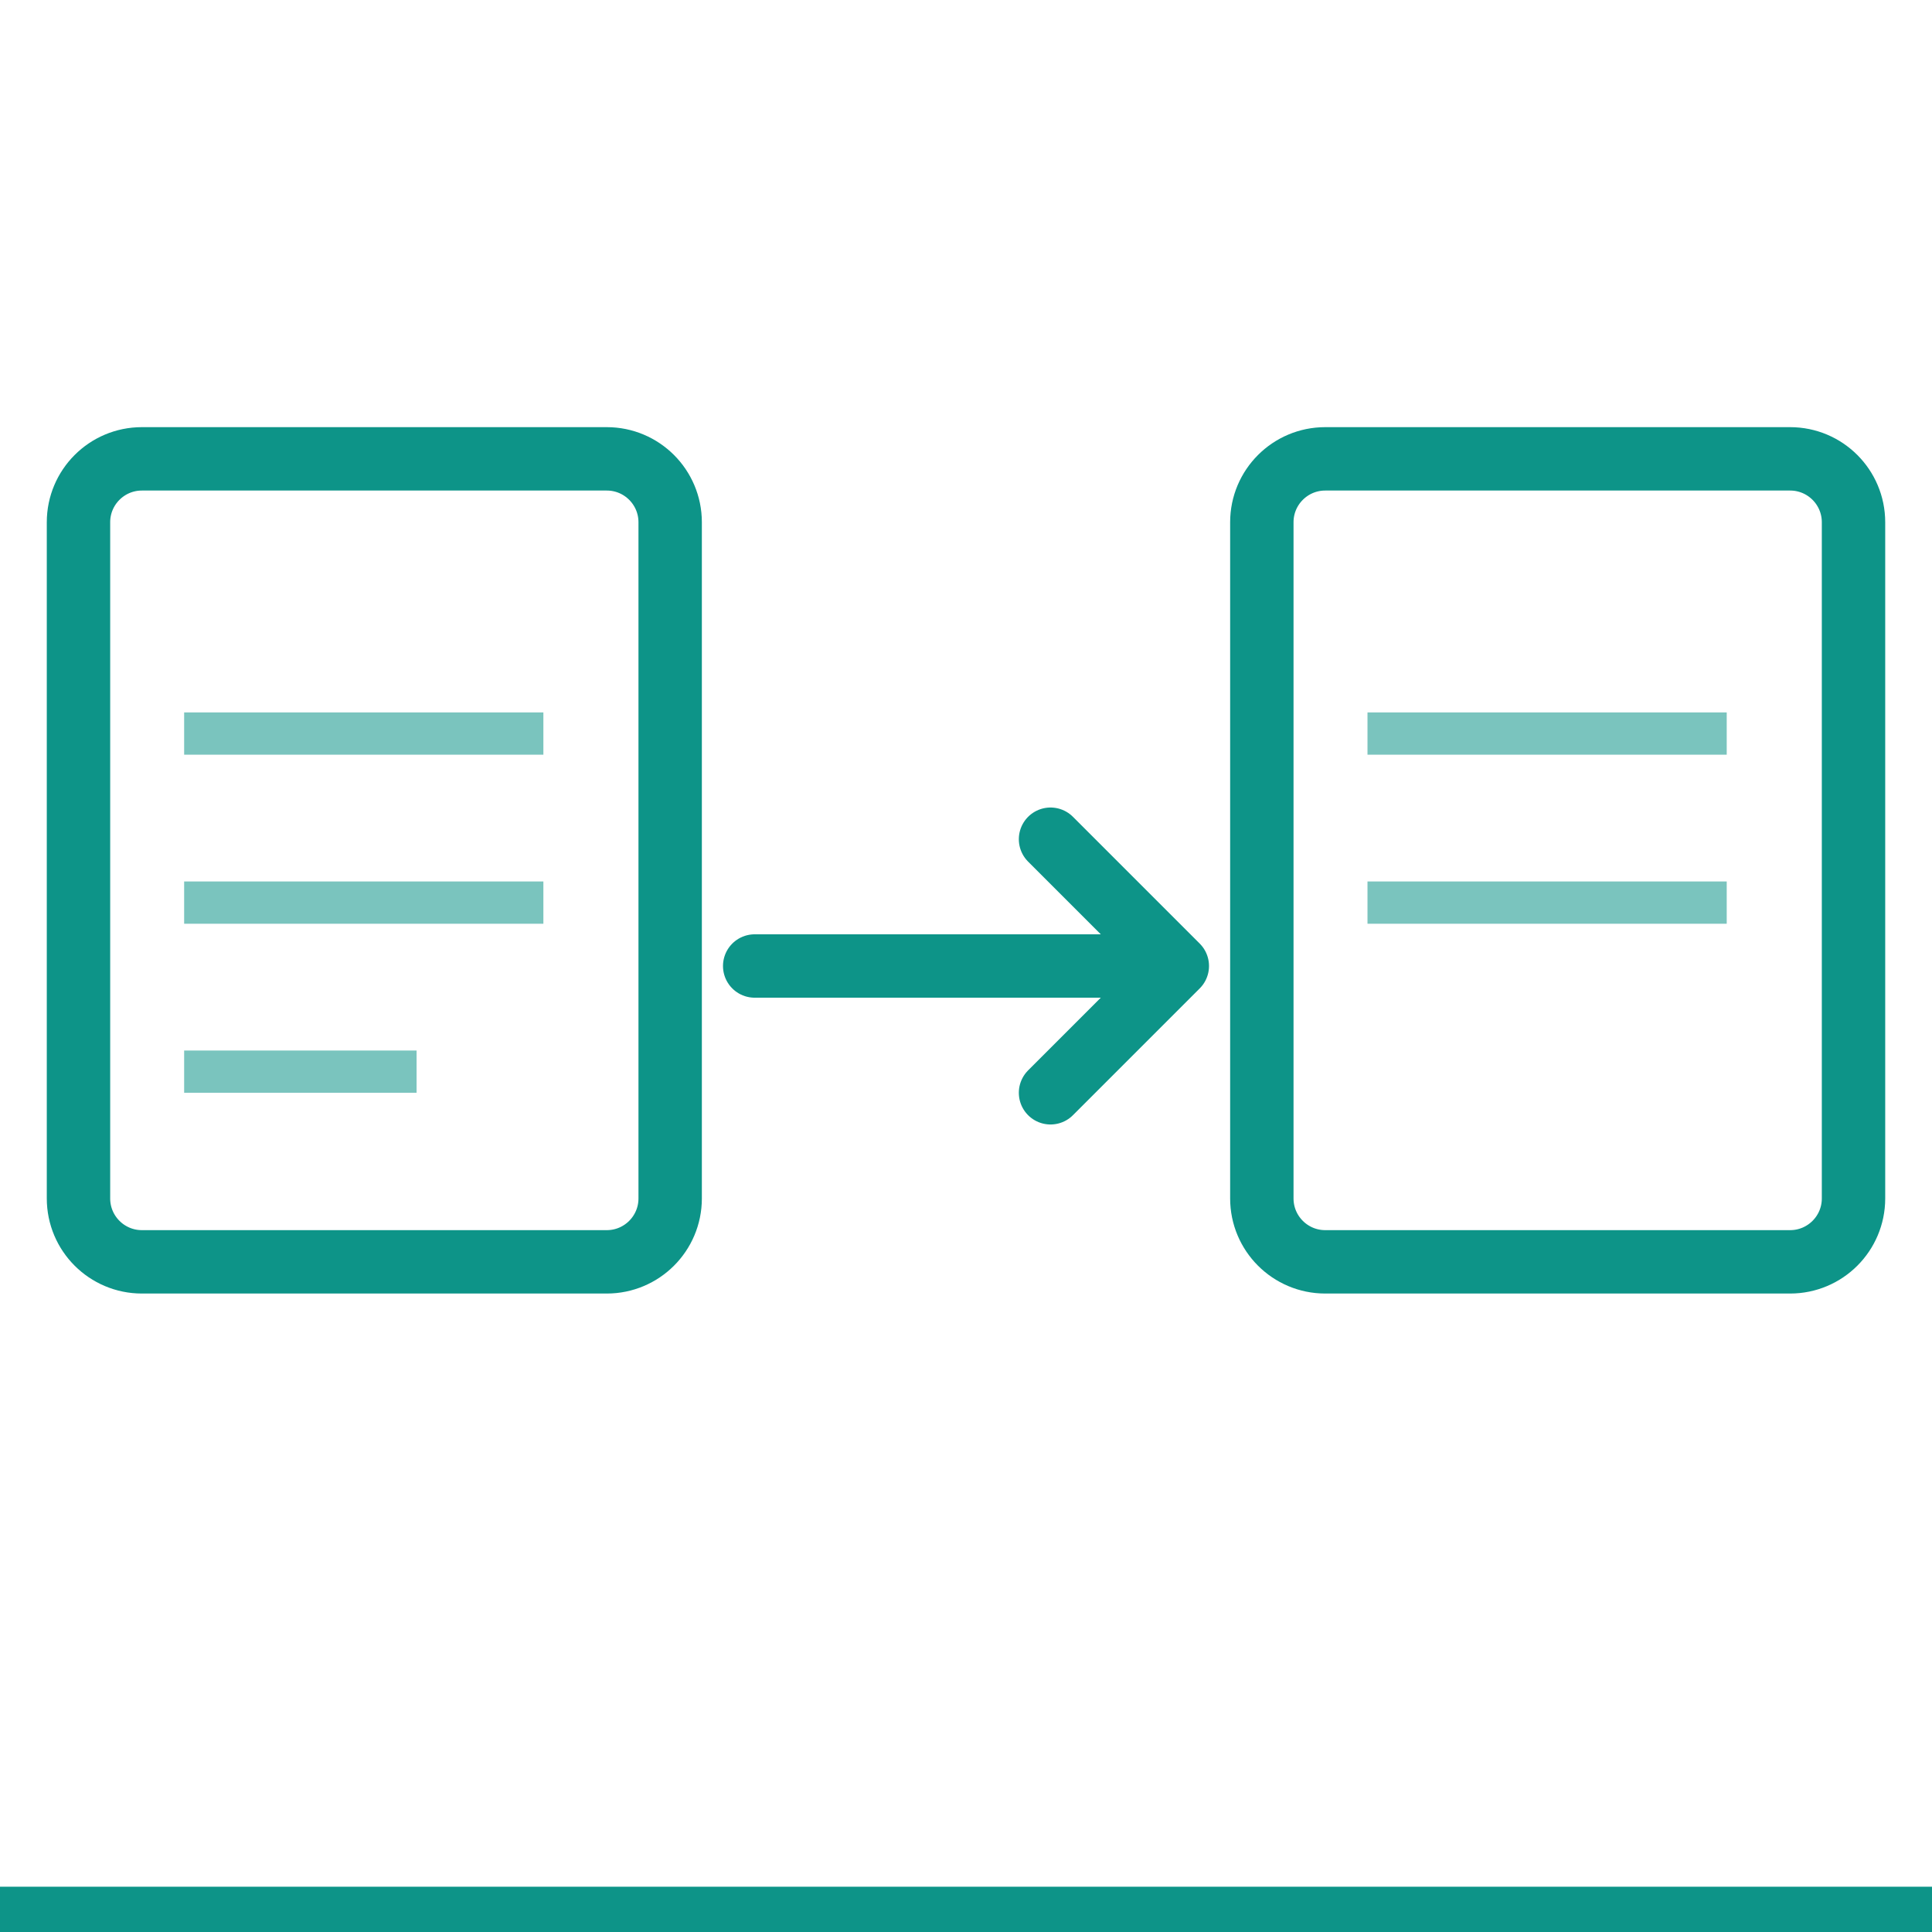
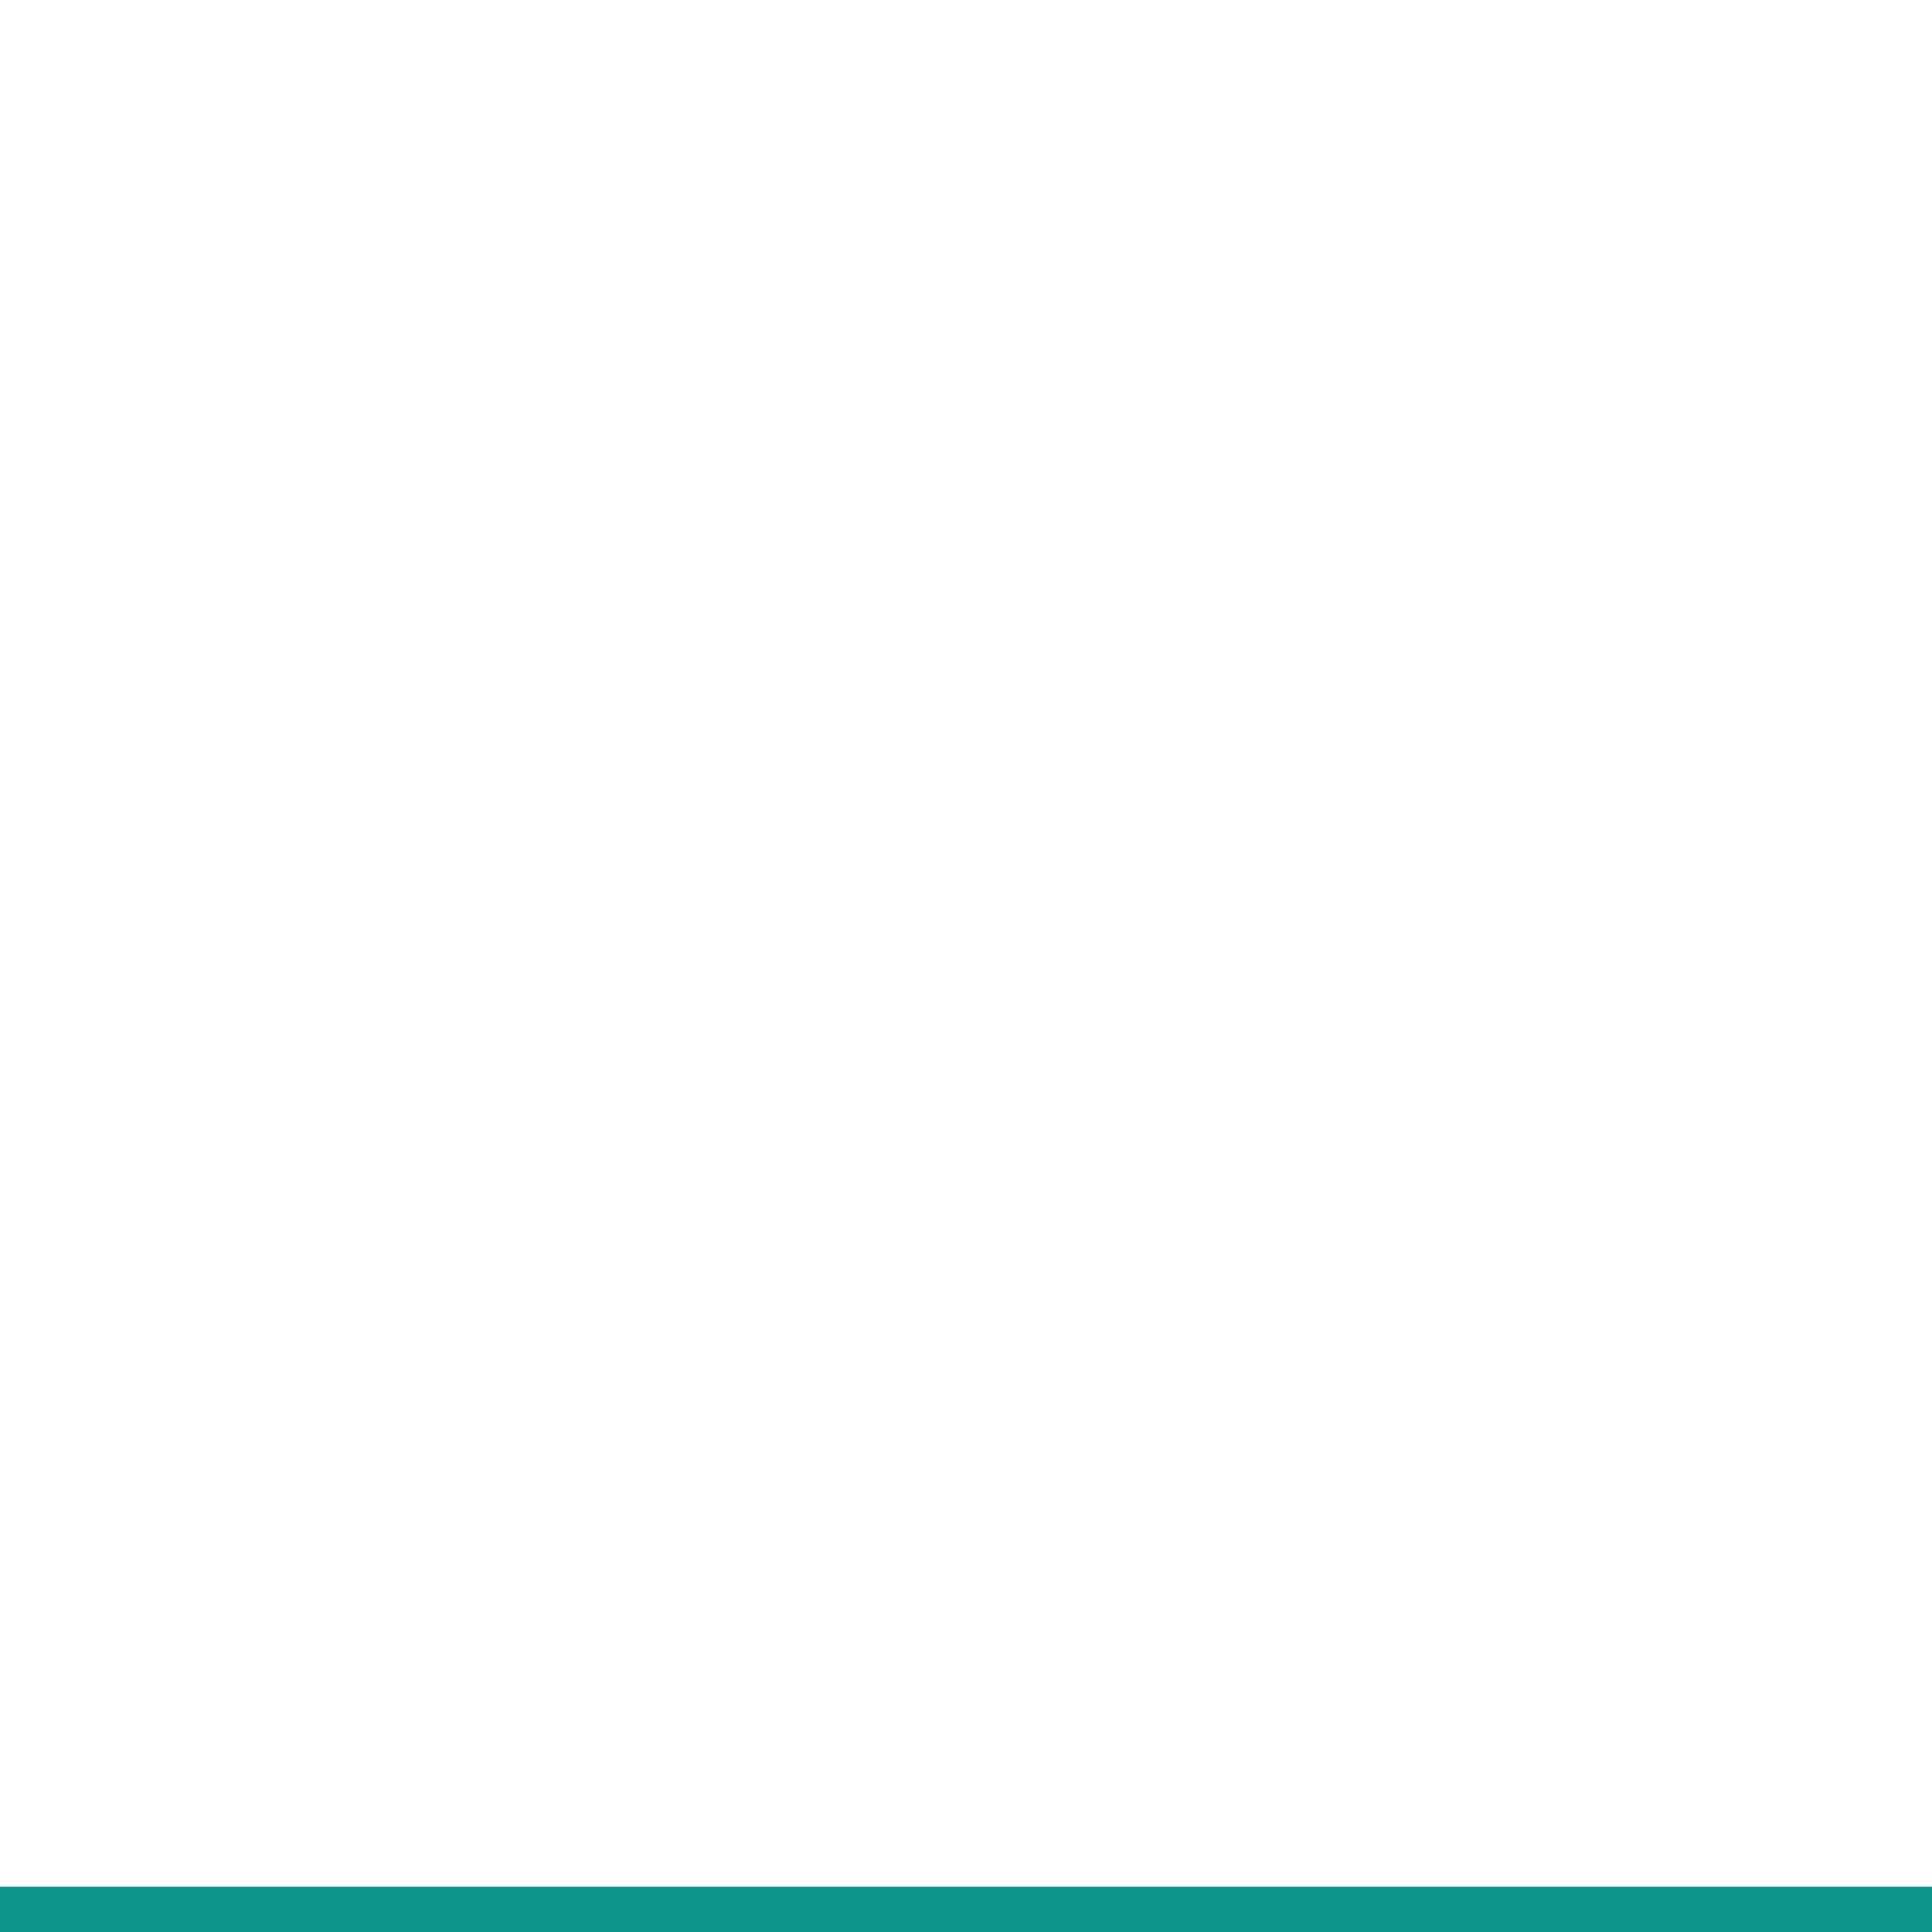
<svg xmlns="http://www.w3.org/2000/svg" viewBox="0 0 128 128" width="128" height="128">
  <g transform="translate(64 64) scale(1.4) translate(-64 -64)">
-     <rect x="22" y="40" width="28" height="38" rx="3" fill="none" stroke="#0d9488" stroke-width="3" />
-     <line x1="27" y1="53" x2="44" y2="53" stroke="#0d9488" stroke-width="2" opacity="0.55" />
-     <line x1="27" y1="61" x2="44" y2="61" stroke="#0d9488" stroke-width="2" opacity="0.55" />
-     <line x1="27" y1="69" x2="38" y2="69" stroke="#0d9488" stroke-width="2" opacity="0.55" />
-     <path d="M54 64 L74 64 M68 58 L74 64 L68 70" stroke="#0d9488" stroke-width="3" fill="none" stroke-linecap="round" stroke-linejoin="round" />
-     <rect x="78" y="40" width="28" height="38" rx="3" fill="none" stroke="#0d9488" stroke-width="3" />
-     <line x1="83" y1="53" x2="100" y2="53" stroke="#0d9488" stroke-width="2" opacity="0.55" />
-     <line x1="83" y1="61" x2="100" y2="61" stroke="#0d9488" stroke-width="2" opacity="0.55" />
+ 
  </g>
  <rect x="0" y="125" width="128" height="3" fill="#0d9488" />
</svg>
